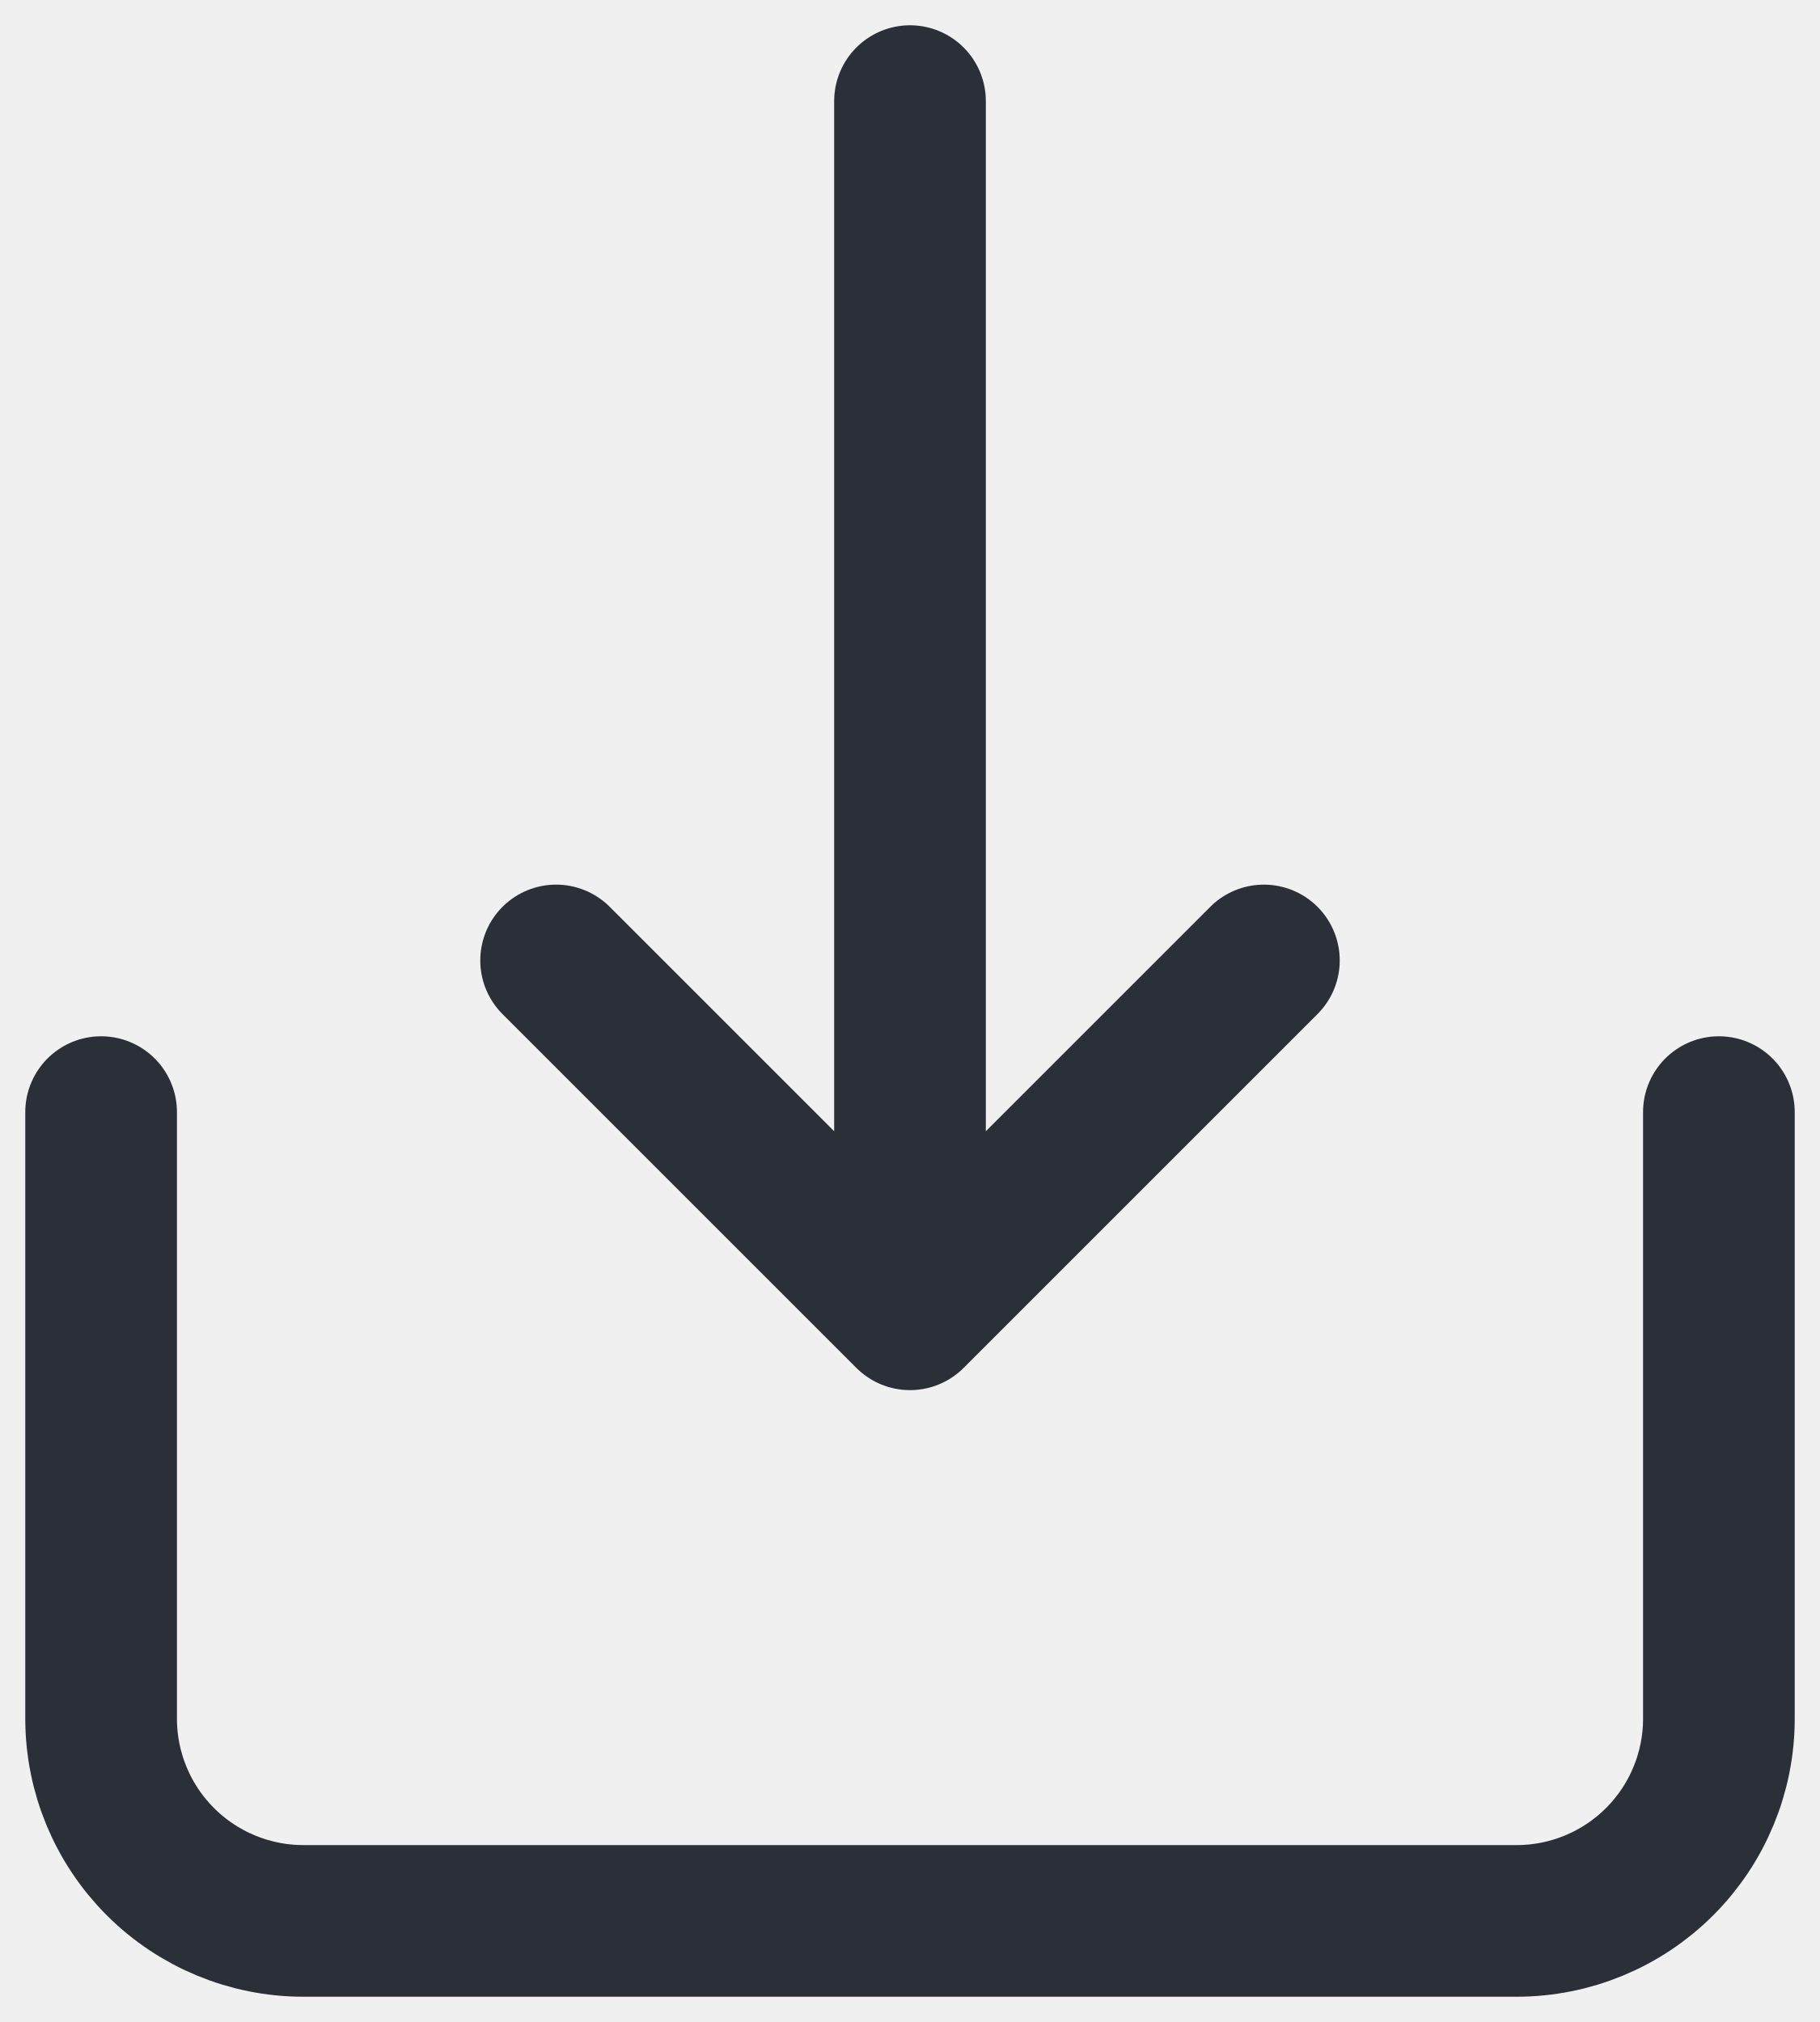
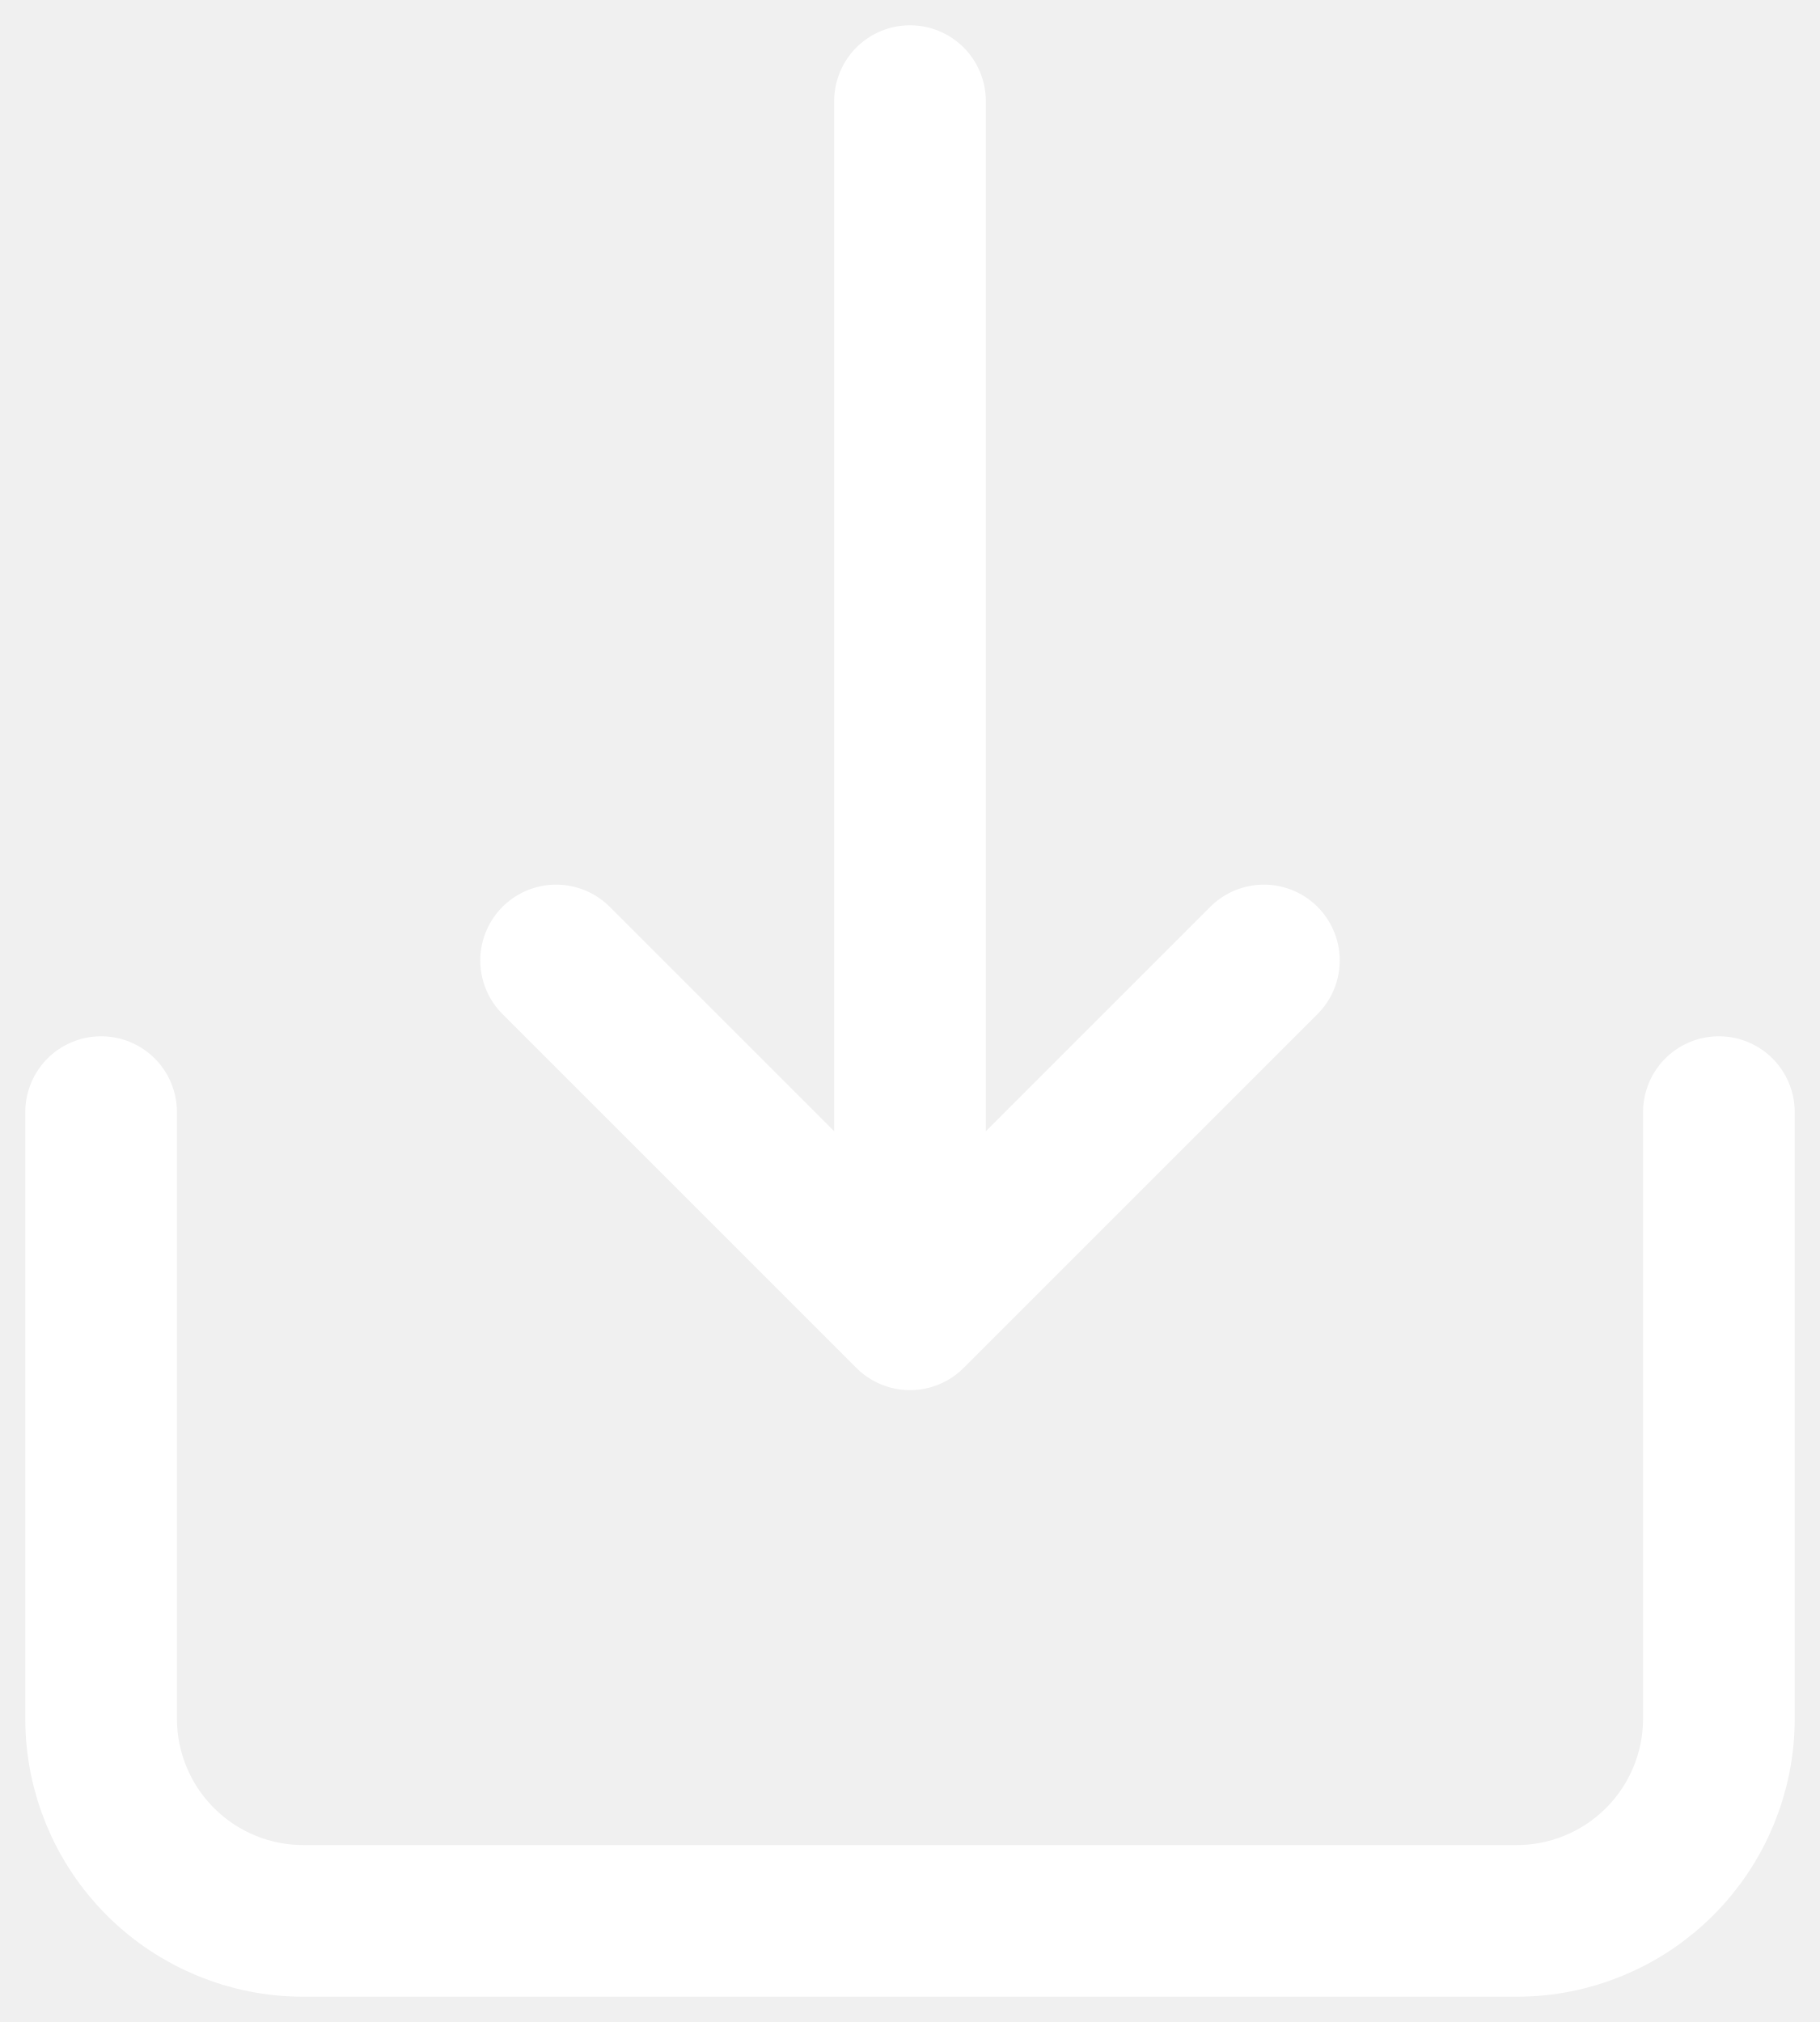
<svg xmlns="http://www.w3.org/2000/svg" width="18" height="20" viewBox="0 0 18 20" fill="none">
-   <path d="M1 11V17C1 17.53 1.211 18.039 1.586 18.414C1.961 18.789 2.47 19 3 19H15C15.53 19 16.039 18.789 16.414 18.414C16.789 18.039 17 17.53 17 17V11M9 1V13M9 13L5.5 9.5M9 13L12.5 9.5" stroke="#2B2F38" stroke-width="1.5" stroke-linecap="round" stroke-linejoin="round" />
+   <path d="M1 11V17C1 17.53 1.211 18.039 1.586 18.414C1.961 18.789 2.47 19 3 19H15C15.53 19 16.039 18.789 16.414 18.414C16.789 18.039 17 17.53 17 17V11M9 1V13M9 13L5.5 9.5M9 13L12.5 9.5" stroke="#fff" stroke-width="1.5" stroke-linecap="round" stroke-linejoin="round" />
</svg>
